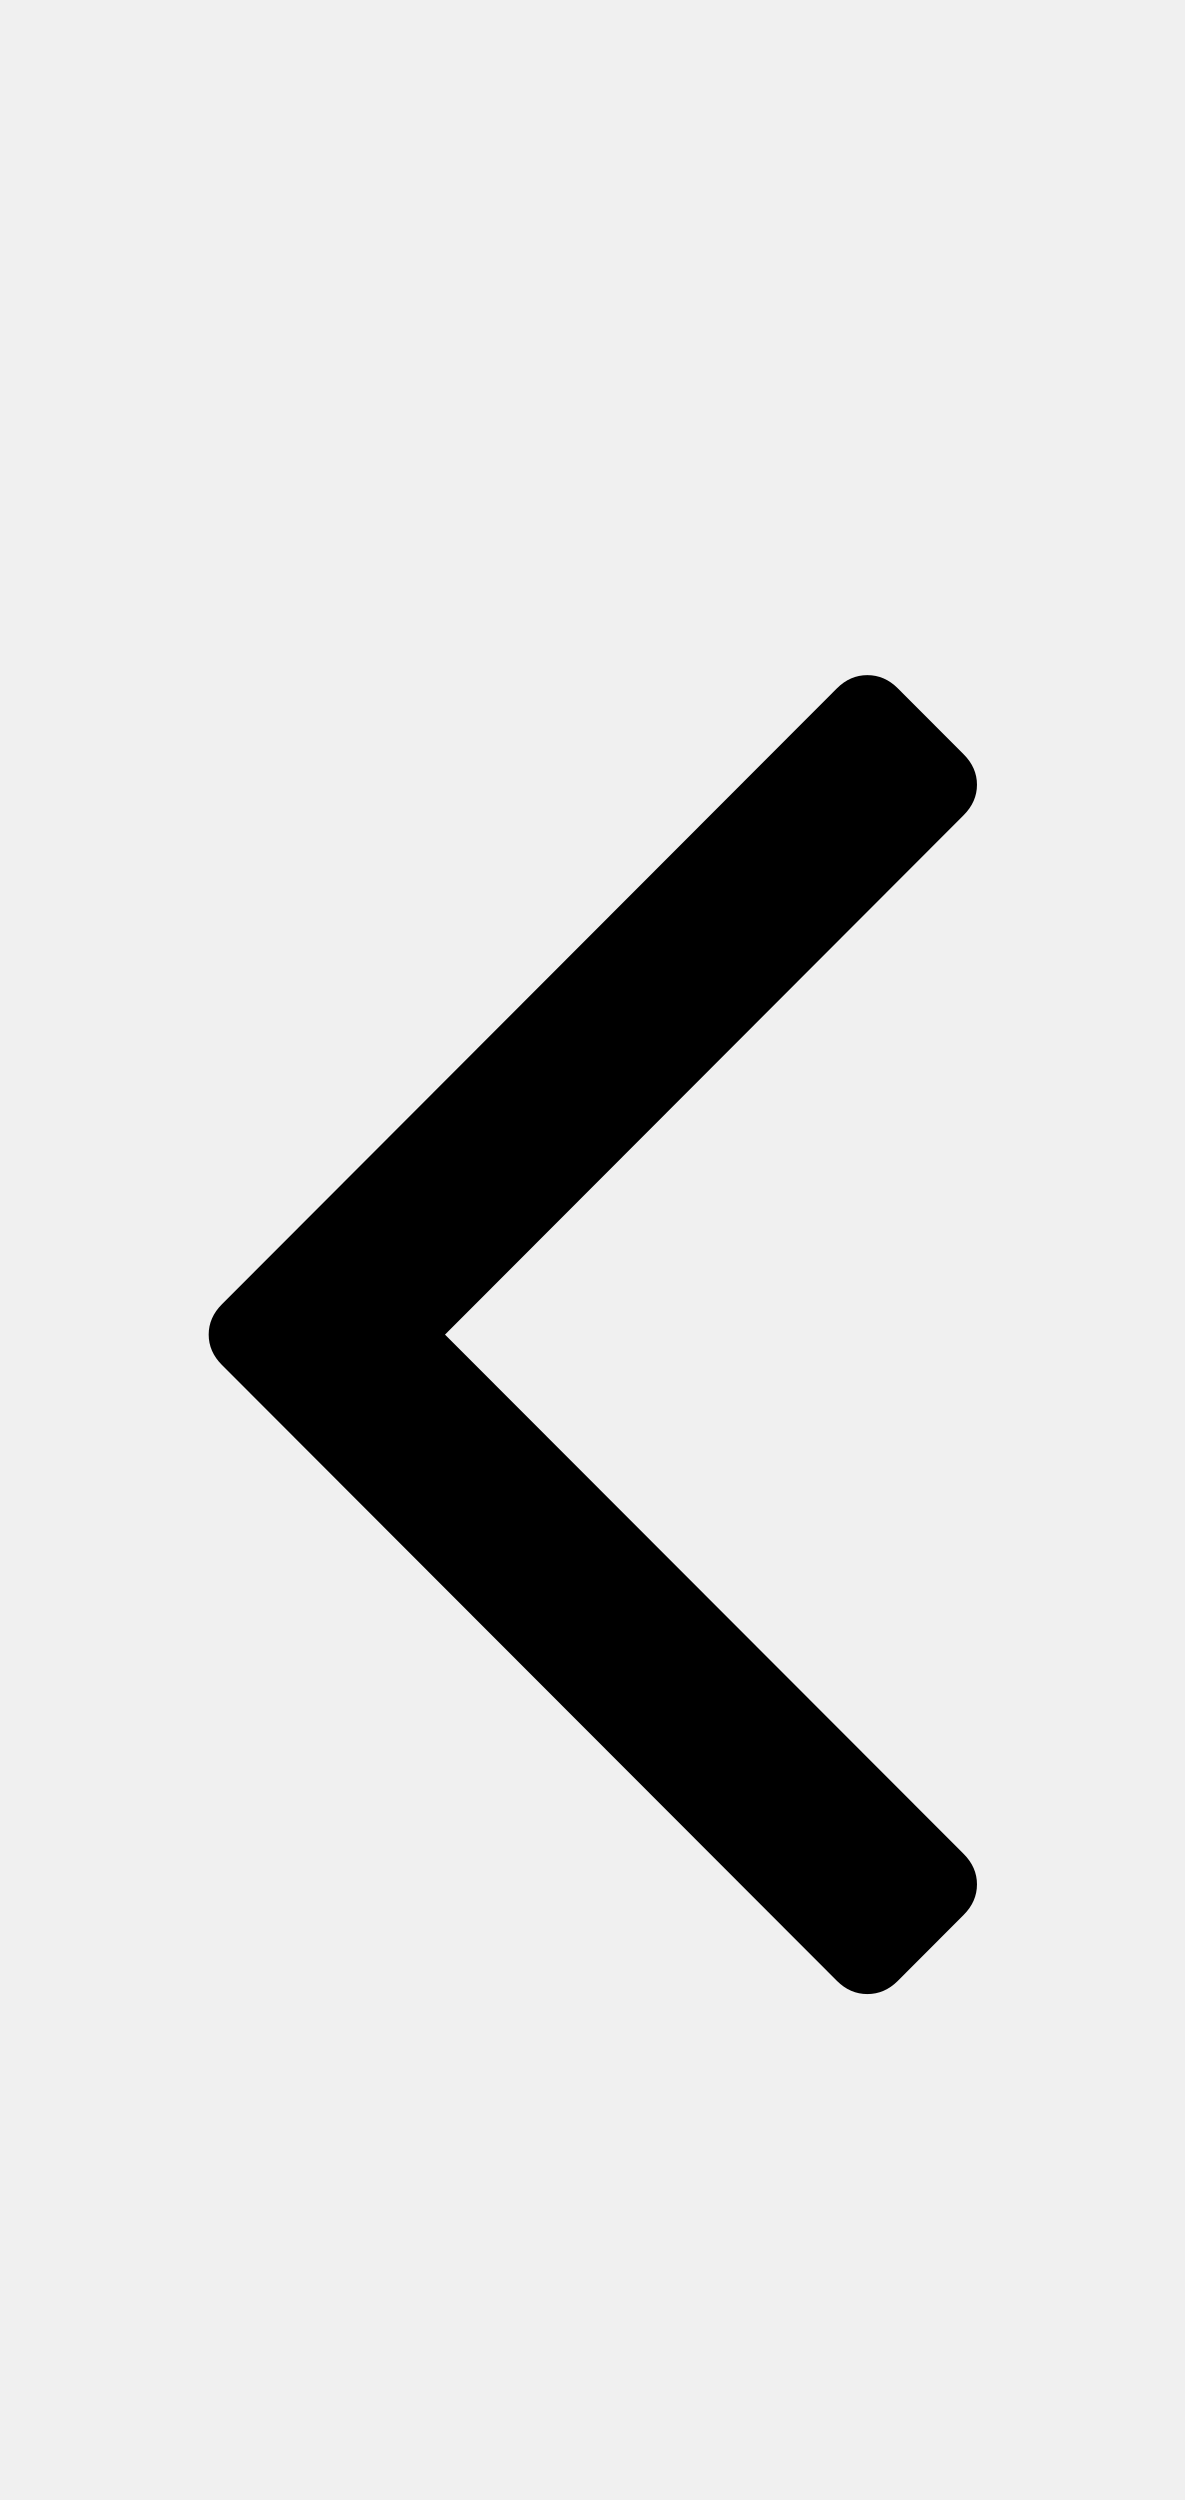
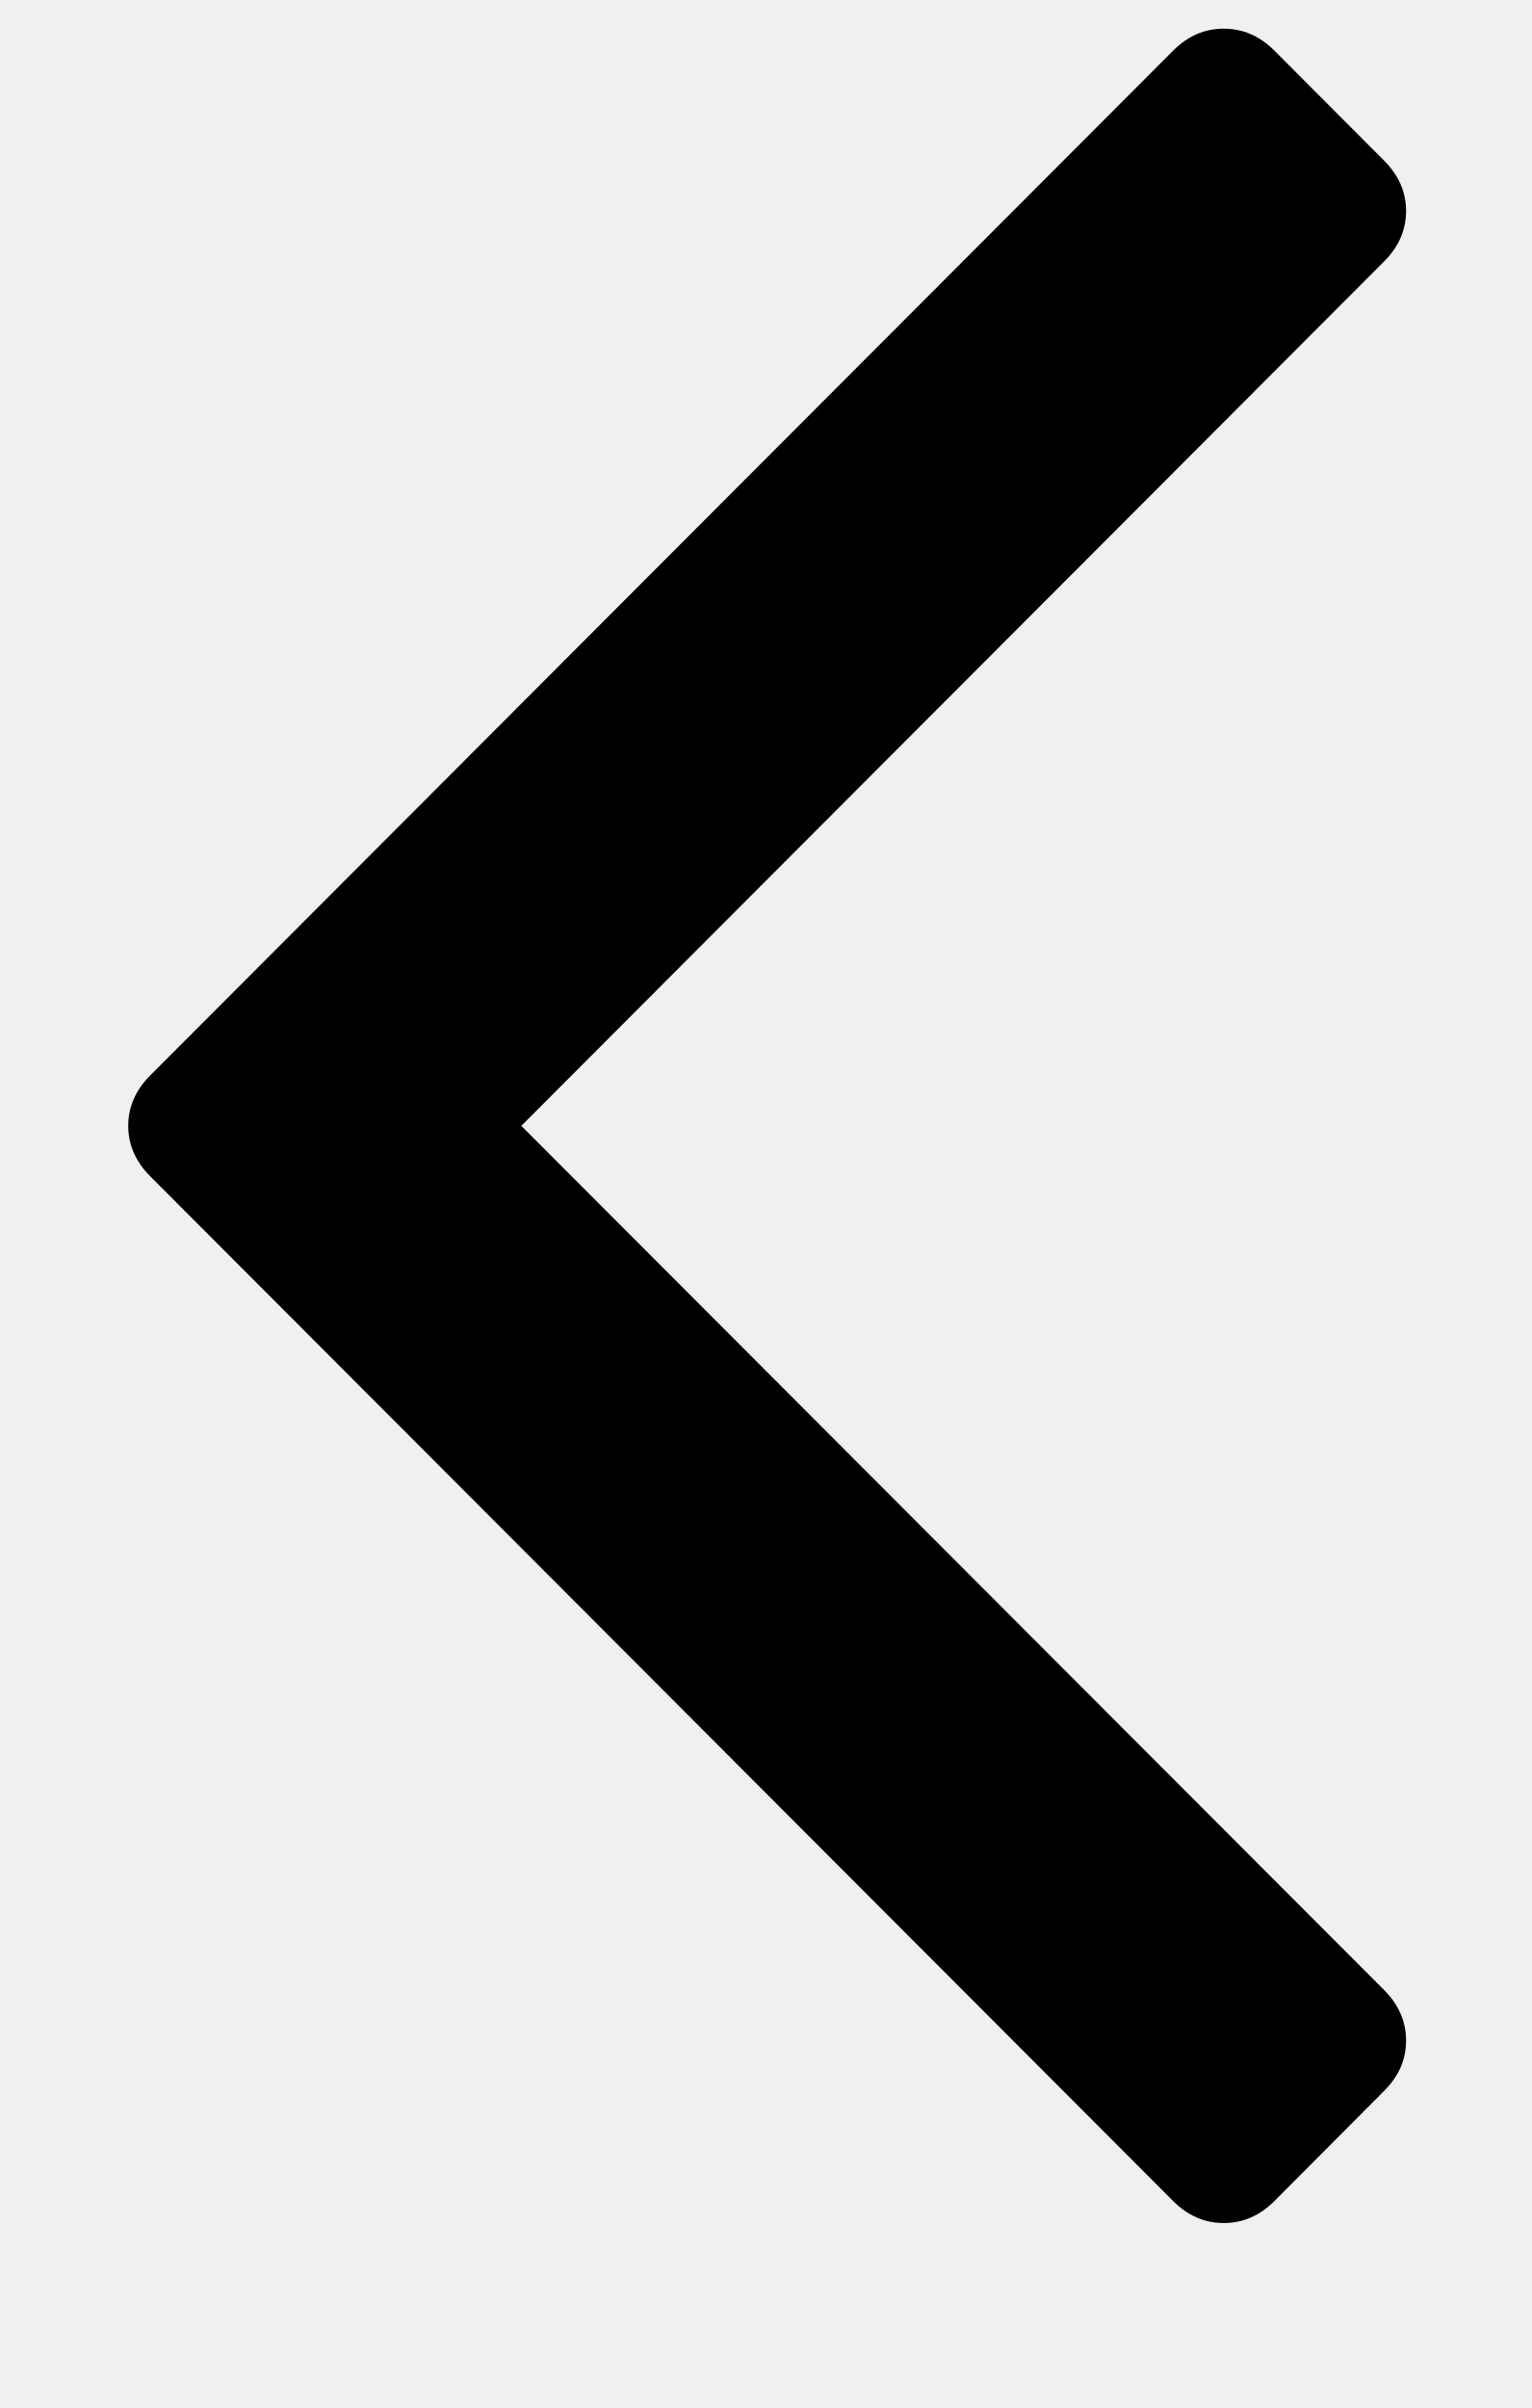
- <svg xmlns="http://www.w3.org/2000/svg" width="9" height="19" viewBox="0 0 9 19" fill="white">
-   <path d="M7.324 5.733C7.391 5.8 7.425 5.877 7.425 5.964C7.425 6.051 7.391 6.128 7.324 6.195L3.382 10.143L7.324 14.09C7.391 14.157 7.425 14.234 7.425 14.321C7.425 14.409 7.391 14.486 7.324 14.553L6.823 15.055C6.756 15.122 6.679 15.155 6.592 15.155C6.505 15.155 6.428 15.122 6.361 15.055L1.687 10.374C1.62 10.307 1.586 10.23 1.586 10.143C1.586 10.056 1.62 9.979 1.687 9.912L6.361 5.231C6.428 5.164 6.505 5.131 6.592 5.131C6.679 5.131 6.756 5.164 6.823 5.231L7.324 5.733Z" fill="black" />
+ <svg xmlns="http://www.w3.org/2000/svg" width="7" height="11" viewBox="0 0 7 11" fill="none">
+   <path d="M6.324 0.733C6.391 0.8 6.425 0.877 6.425 0.964C6.425 1.051 6.391 1.128 6.324 1.195L2.382 5.143L6.324 9.09C6.391 9.157 6.425 9.234 6.425 9.321C6.425 9.409 6.391 9.486 6.324 9.552L5.823 10.055C5.756 10.122 5.679 10.155 5.592 10.155C5.505 10.155 5.428 10.122 5.361 10.055L0.687 5.374C0.62 5.307 0.586 5.23 0.586 5.143C0.586 5.056 0.62 4.979 0.687 4.912L5.361 0.231C5.428 0.164 5.505 0.131 5.592 0.131C5.679 0.131 5.756 0.164 5.823 0.231L6.324 0.733Z" fill="black" />
</svg>
